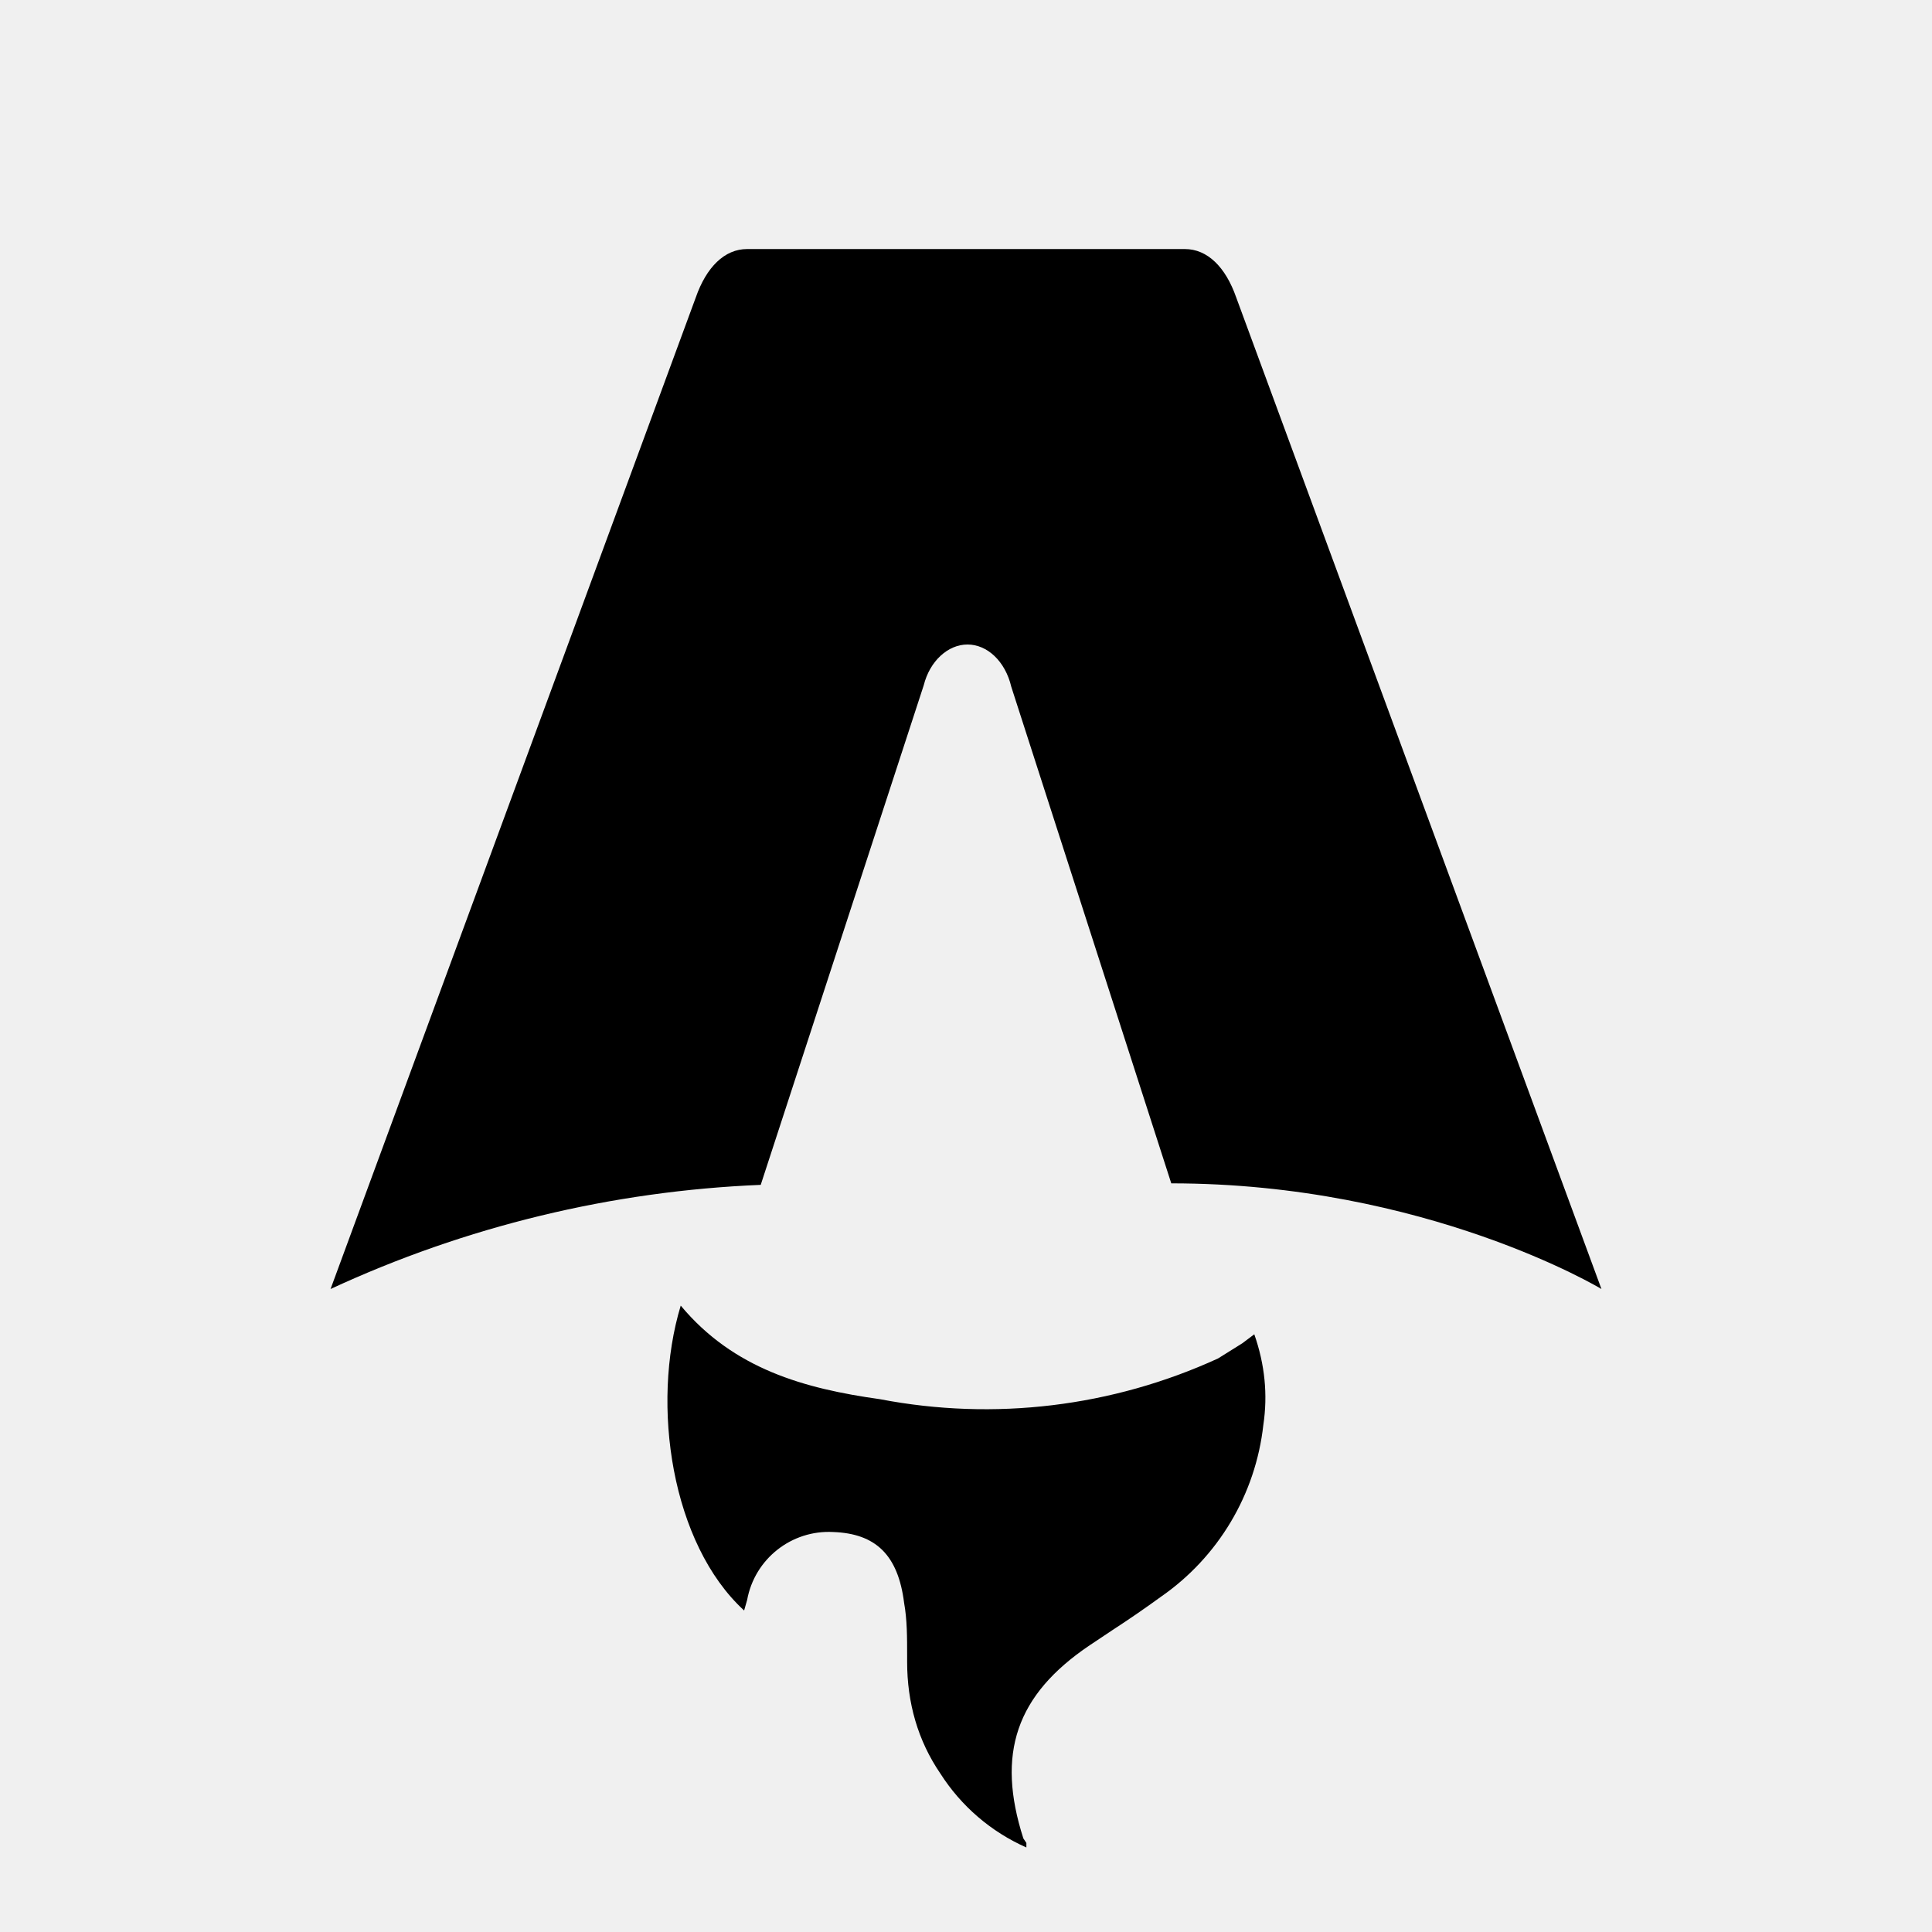
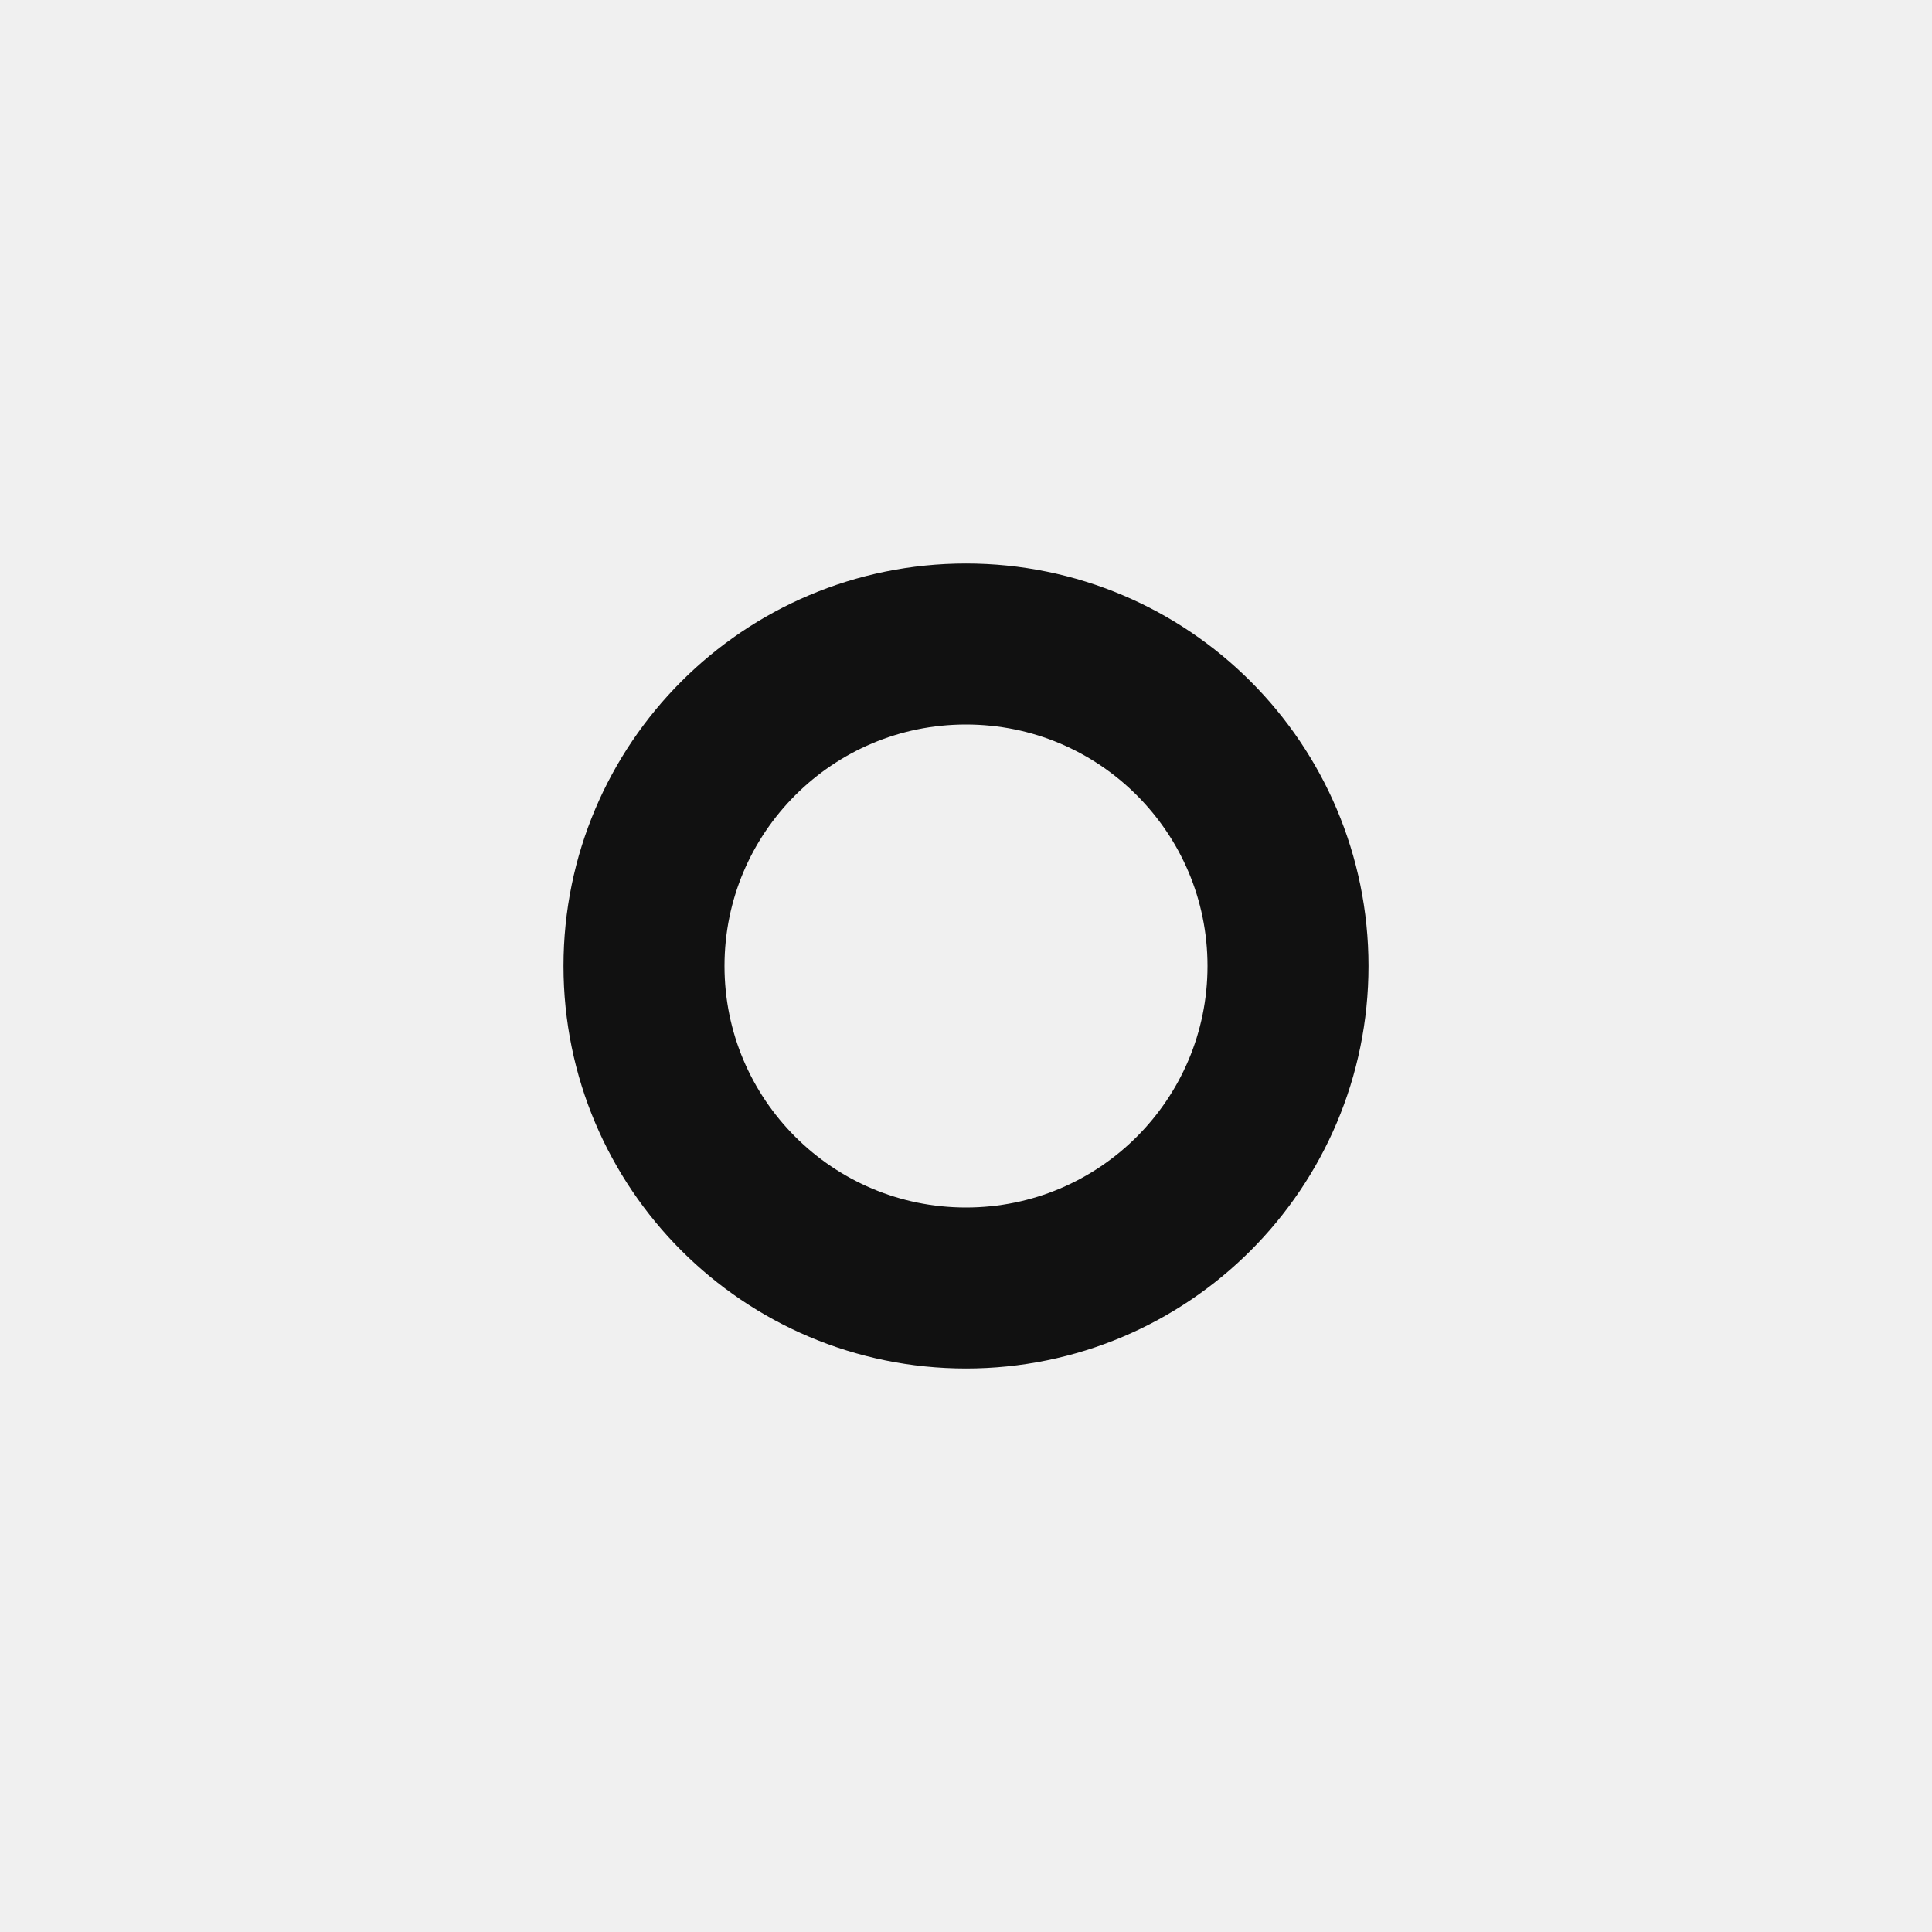
- <svg xmlns="http://www.w3.org/2000/svg" fill="none" viewBox="0 0 128 128">
-   <path d="M50.4 78.5a75.1 75.1 0 0 0-28.5 6.9l24.2-65.7c.7-2 1.9-3.2 3.4-3.2h29c1.5 0 2.7 1.2 3.4 3.2l24.2 65.7s-11.6-7-28.5-7L67 45.5c-.4-1.7-1.6-2.8-2.9-2.8-1.3 0-2.5 1.1-2.9 2.7L50.4 78.5Zm-1.1 28.2Zm-4.2-20.2c-2 6.6-.6 15.8 4.2 20.2a17.5 17.5 0 0 1 .2-.7 5.5 5.5 0 0 1 5.7-4.5c2.8.1 4.3 1.5 4.7 4.7.2 1.1.2 2.3.2 3.5v.4c0 2.7.7 5.2 2.2 7.4a13 13 0 0 0 5.7 4.9v-.3l-.2-.3c-1.8-5.6-.5-9.5 4.4-12.8l1.5-1a73 73 0 0 0 3.2-2.2 16 16 0 0 0 6.8-11.4c.3-2 .1-4-.6-6l-.8.6-1.6 1a37 37 0 0 1-22.4 2.7c-5-.7-9.7-2-13.2-6.2Z" />
-   <style>
-         path { fill: #000; }
-         @media (prefers-color-scheme: dark) {
-             path { fill: #FFF; }
-         }
-     </style>
+ <svg xmlns="http://www.w3.org/2000/svg" viewBox="0 0 24 24" fill="none" stroke="#111" stroke-width="2" stroke-linecap="round" stroke-linejoin="round">
+   <path stroke="none" d="M0 0h24v24H0z" fill="none" />
+   <path d="M8 12a4 4 0 1 0 8 0a4 4 0 1 0 -8 0" />
</svg>
